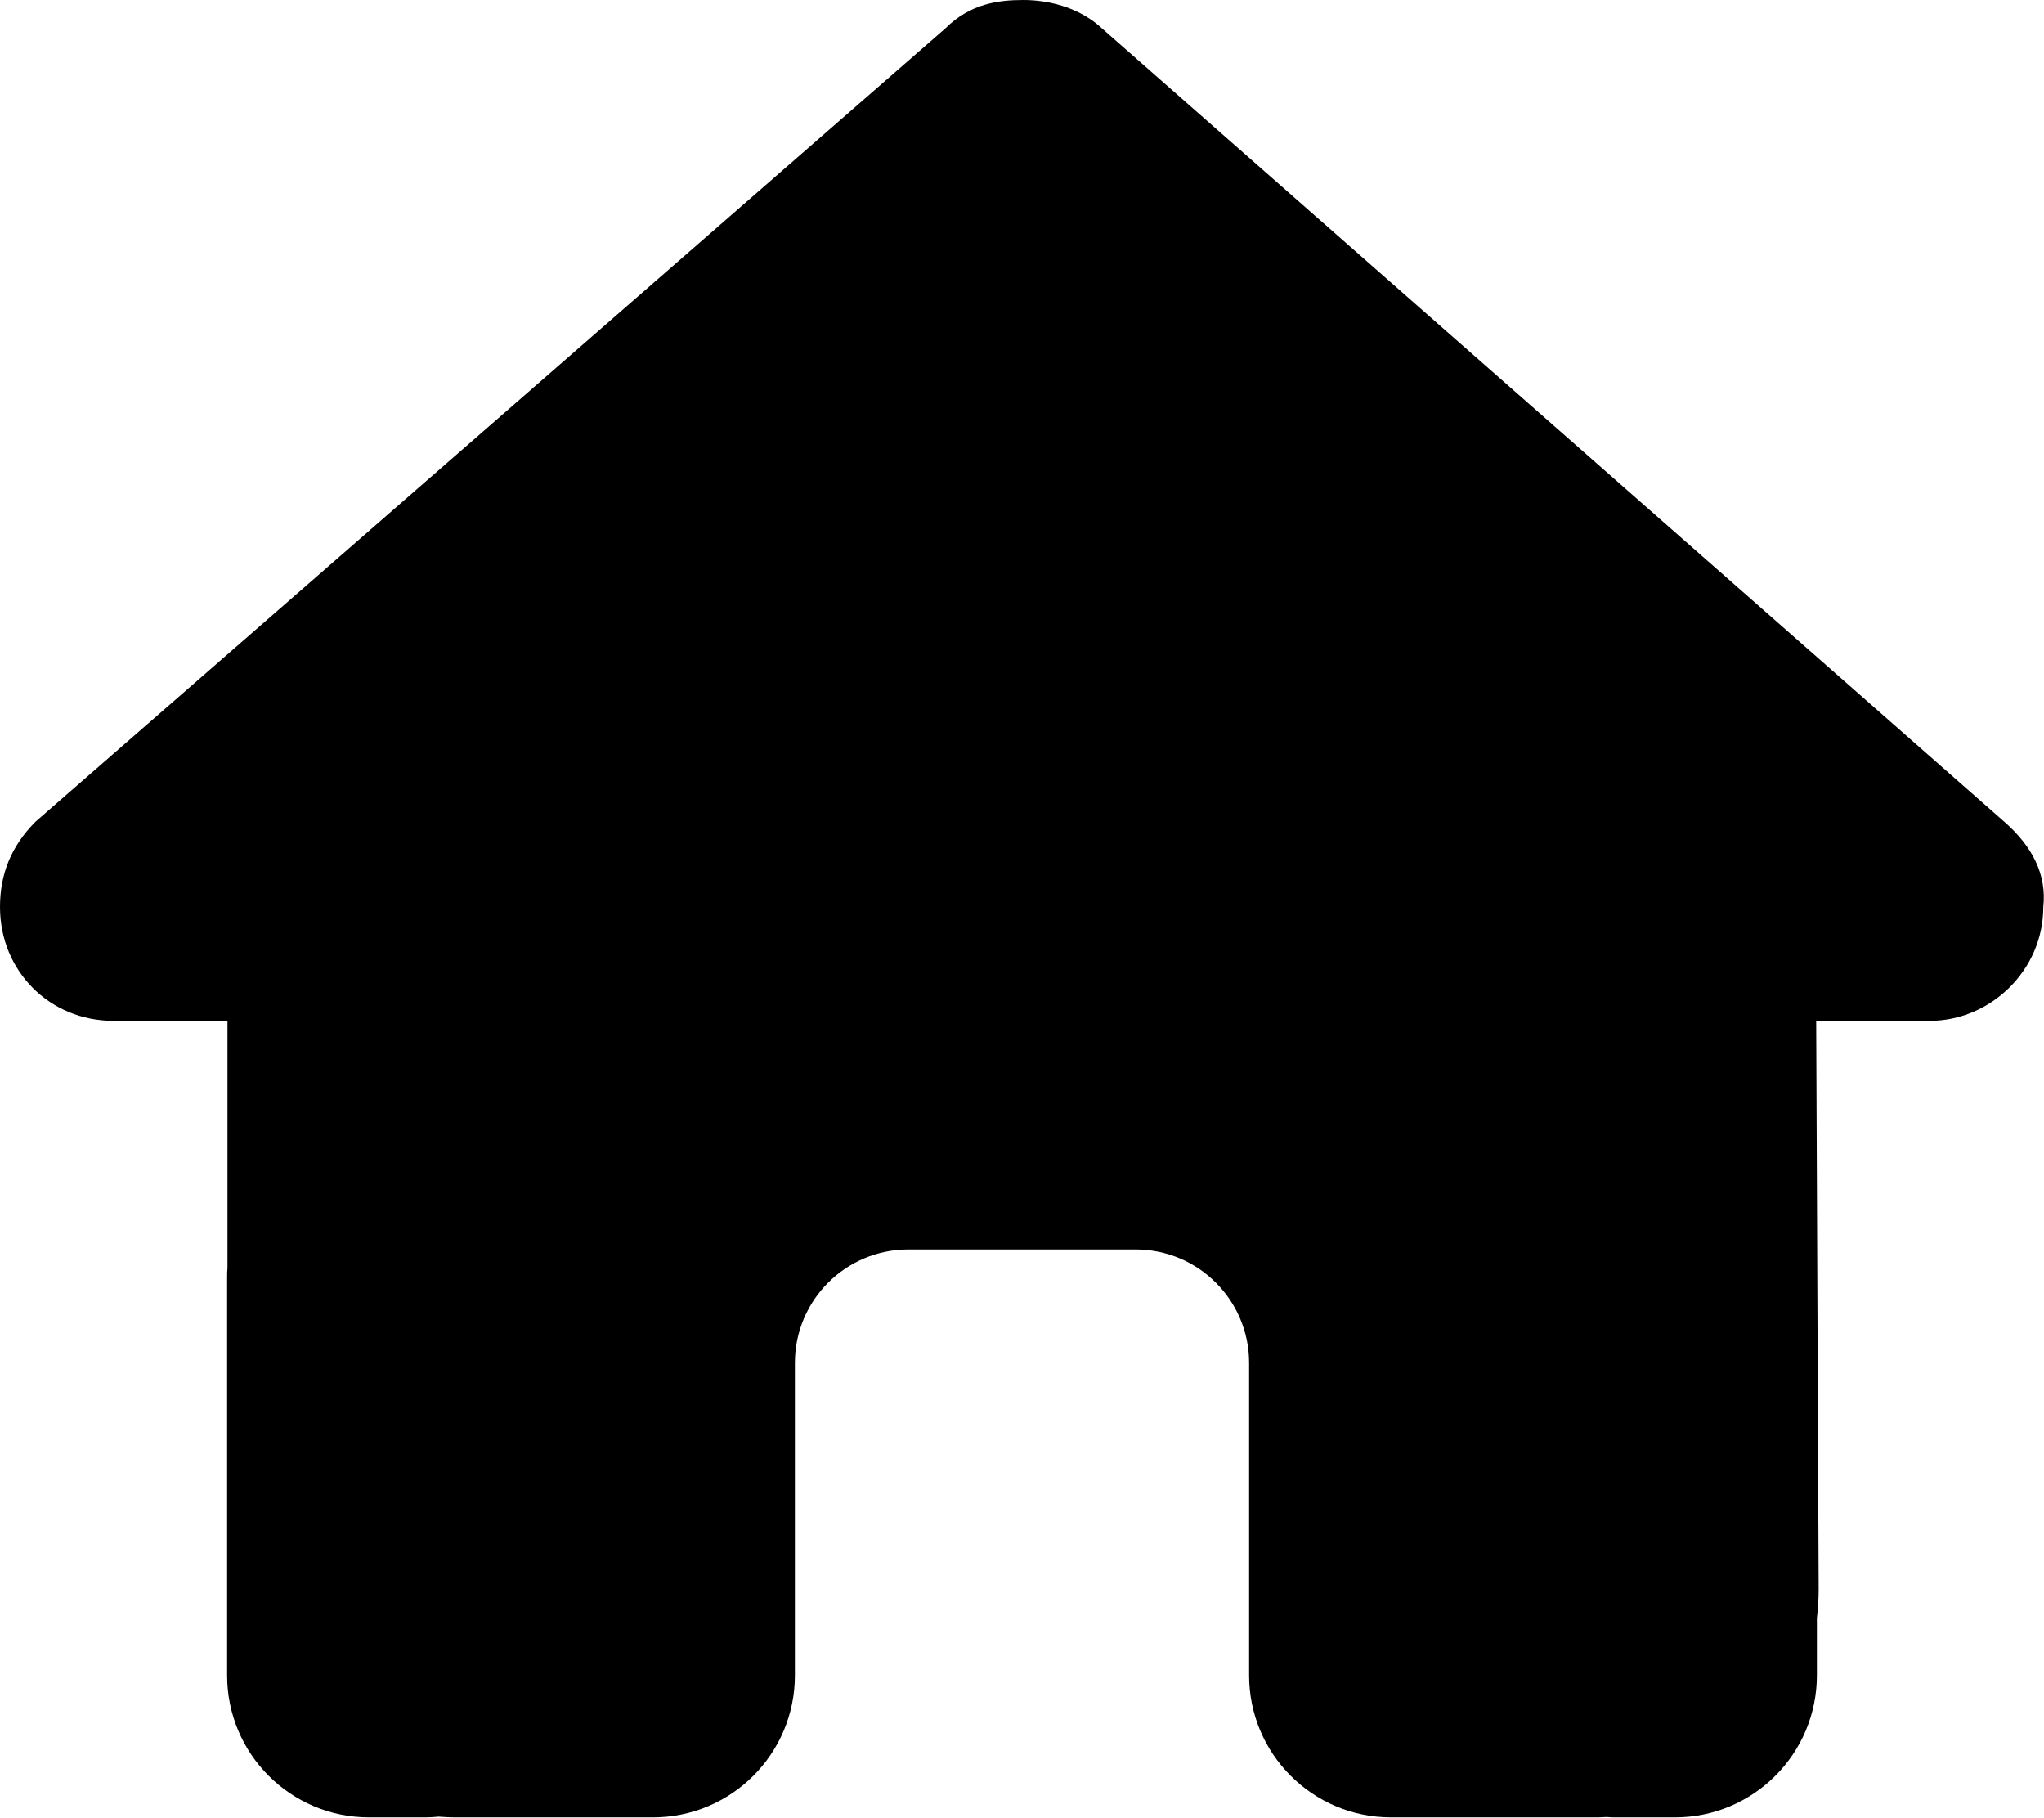
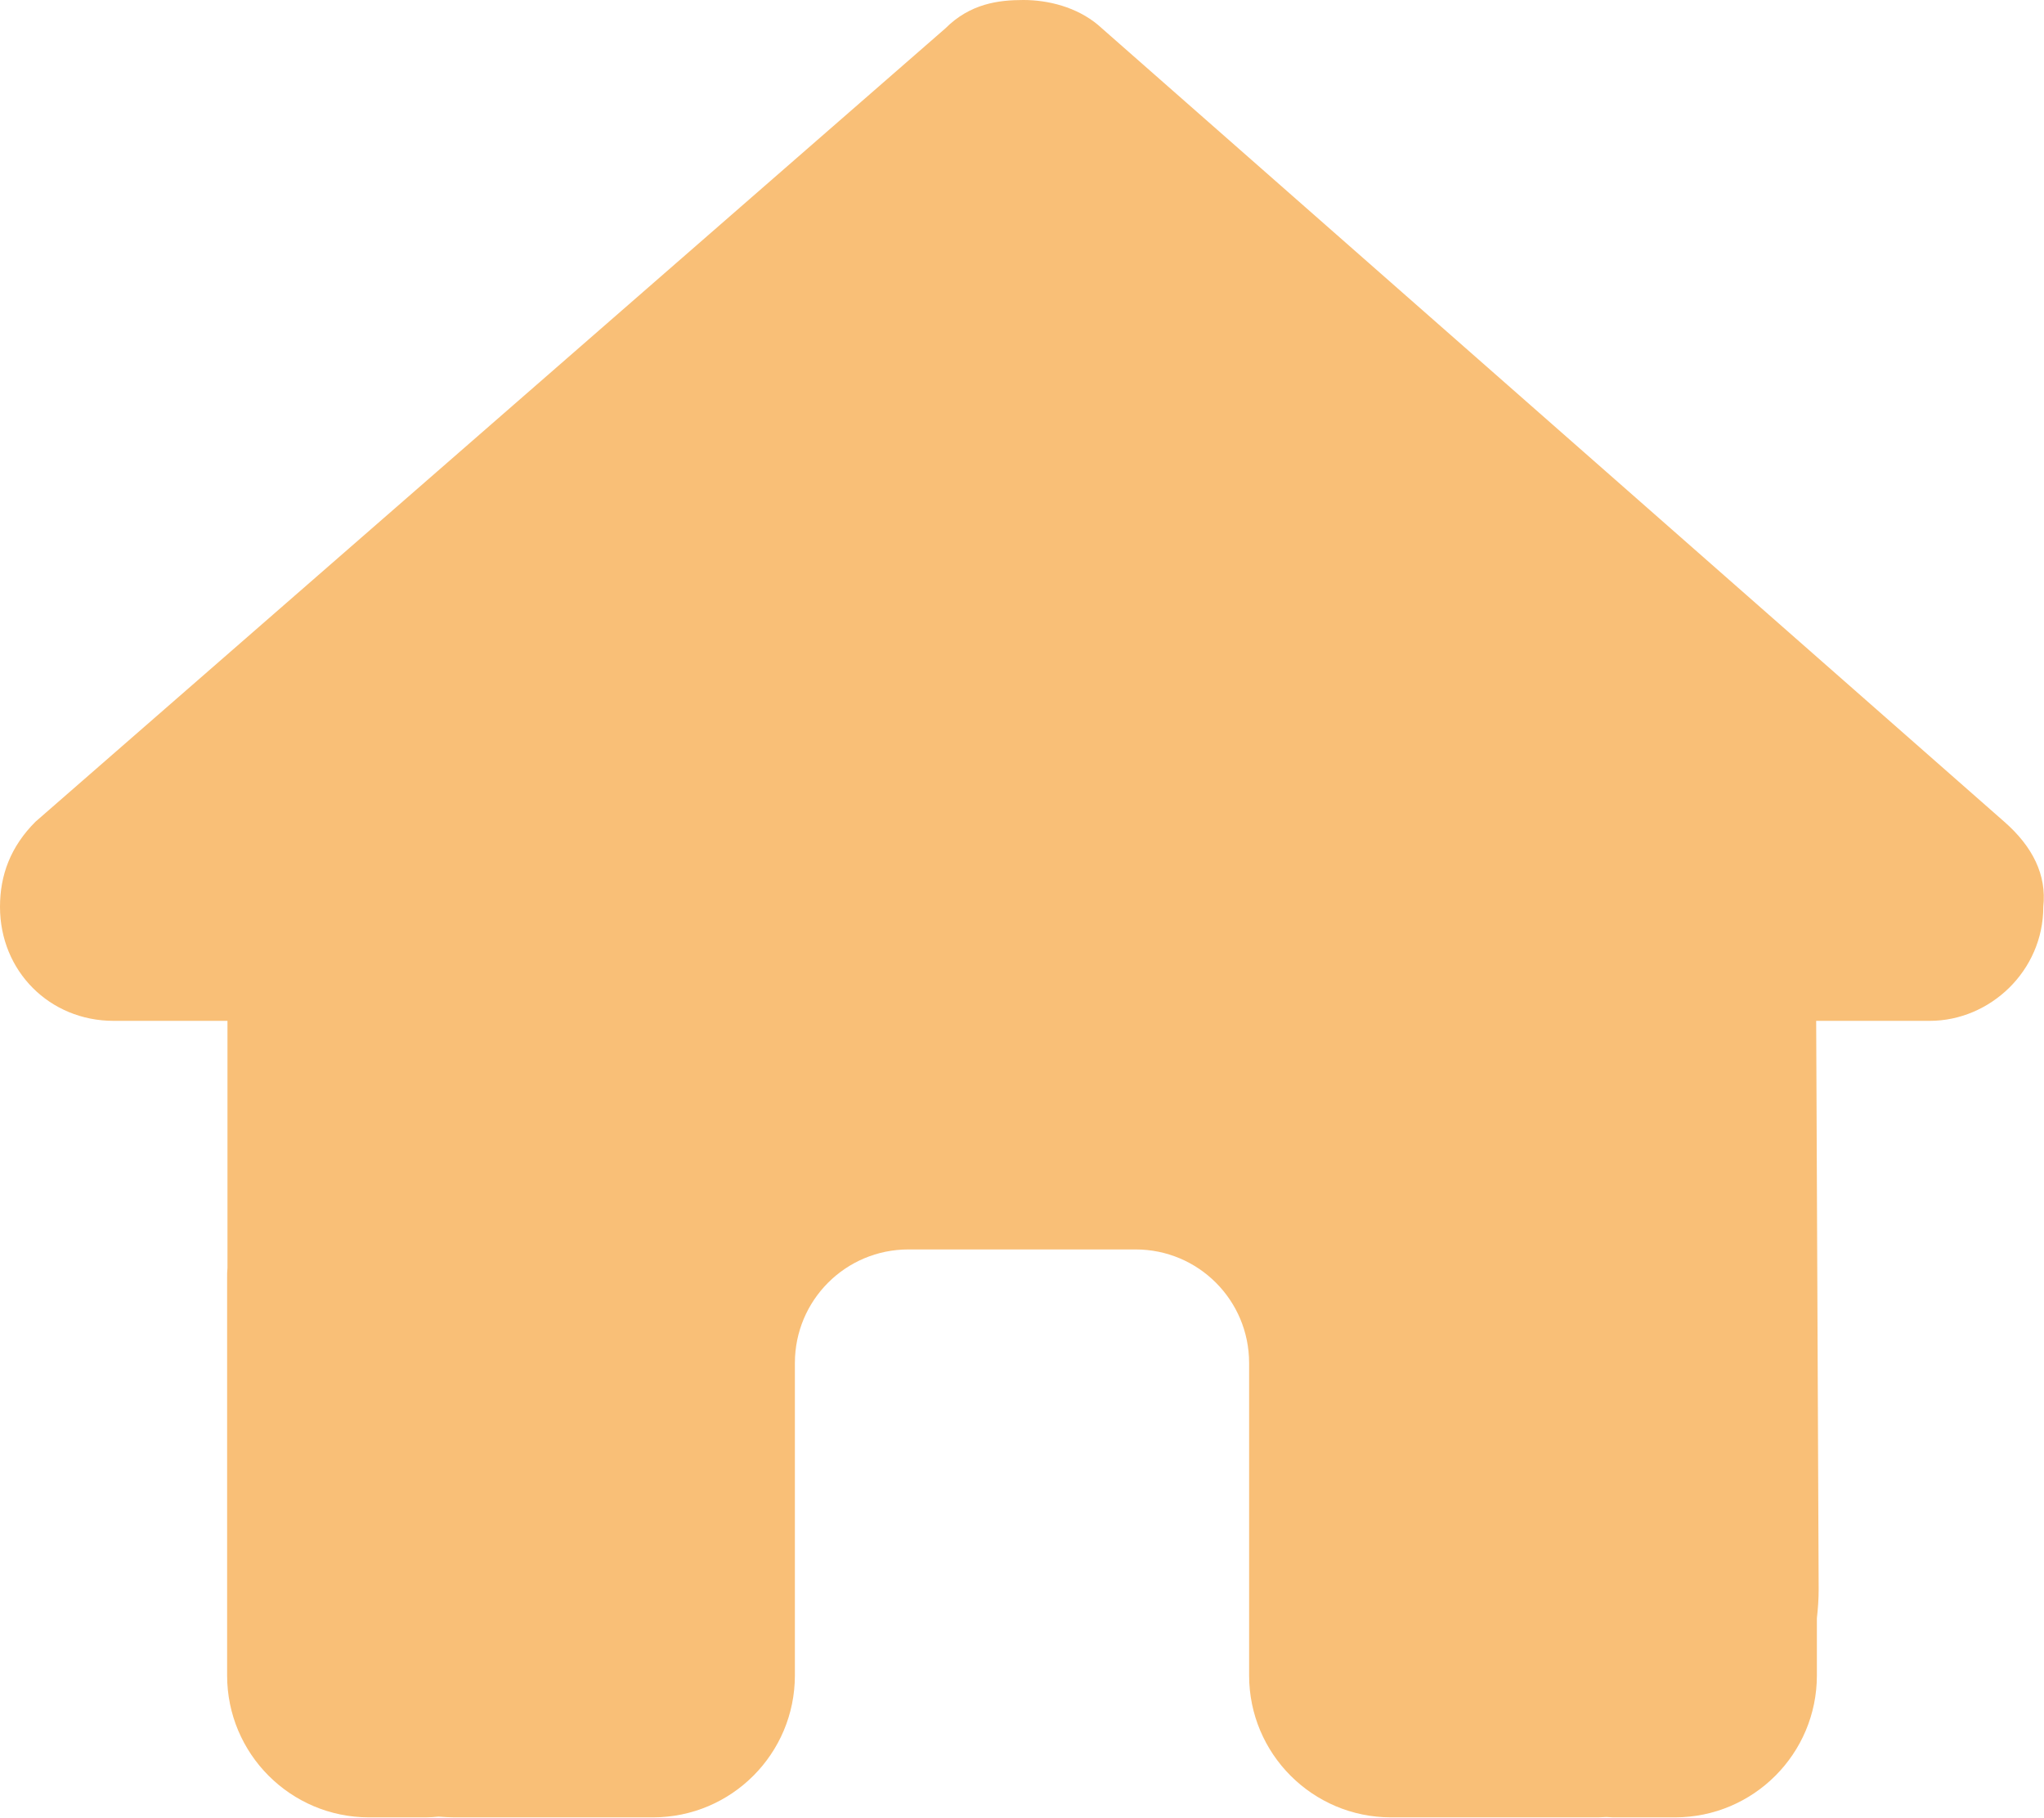
- <svg xmlns="http://www.w3.org/2000/svg" fill="currentColor" viewBox="0 0 576 512">
+ <svg xmlns="http://www.w3.org/2000/svg" fill="#f9bf77" viewBox="0 0 576 512">
  <path d="M575.8 255.5c0 18-15 32.1-32 32.1h-32l.7 160.2c0 2.7-.2 5.4-.5 8.1V472c0 22.1-17.9 40-40 40H456c-1.1 0-2.2 0-3.3-.1c-1.4 .1-2.8 .1-4.2 .1H416 392c-22.1 0-40-17.9-40-40V448 384c0-17.7-14.3-32-32-32H256c-17.7 0-32 14.3-32 32v64 24c0 22.1-17.9 40-40 40H160 128.1c-1.5 0-3-.1-4.5-.2c-1.2 .1-2.4 .2-3.6 .2H104c-22.1 0-40-17.9-40-40V360c0-.9 0-1.9 .1-2.8V287.6H32c-18 0-32-14-32-32.1c0-9 3-17 10-24L266.4 8c7-7 15-8 22-8s15 2 21 7L564.8 231.5c8 7 12 15 11 24z" />
</svg>
